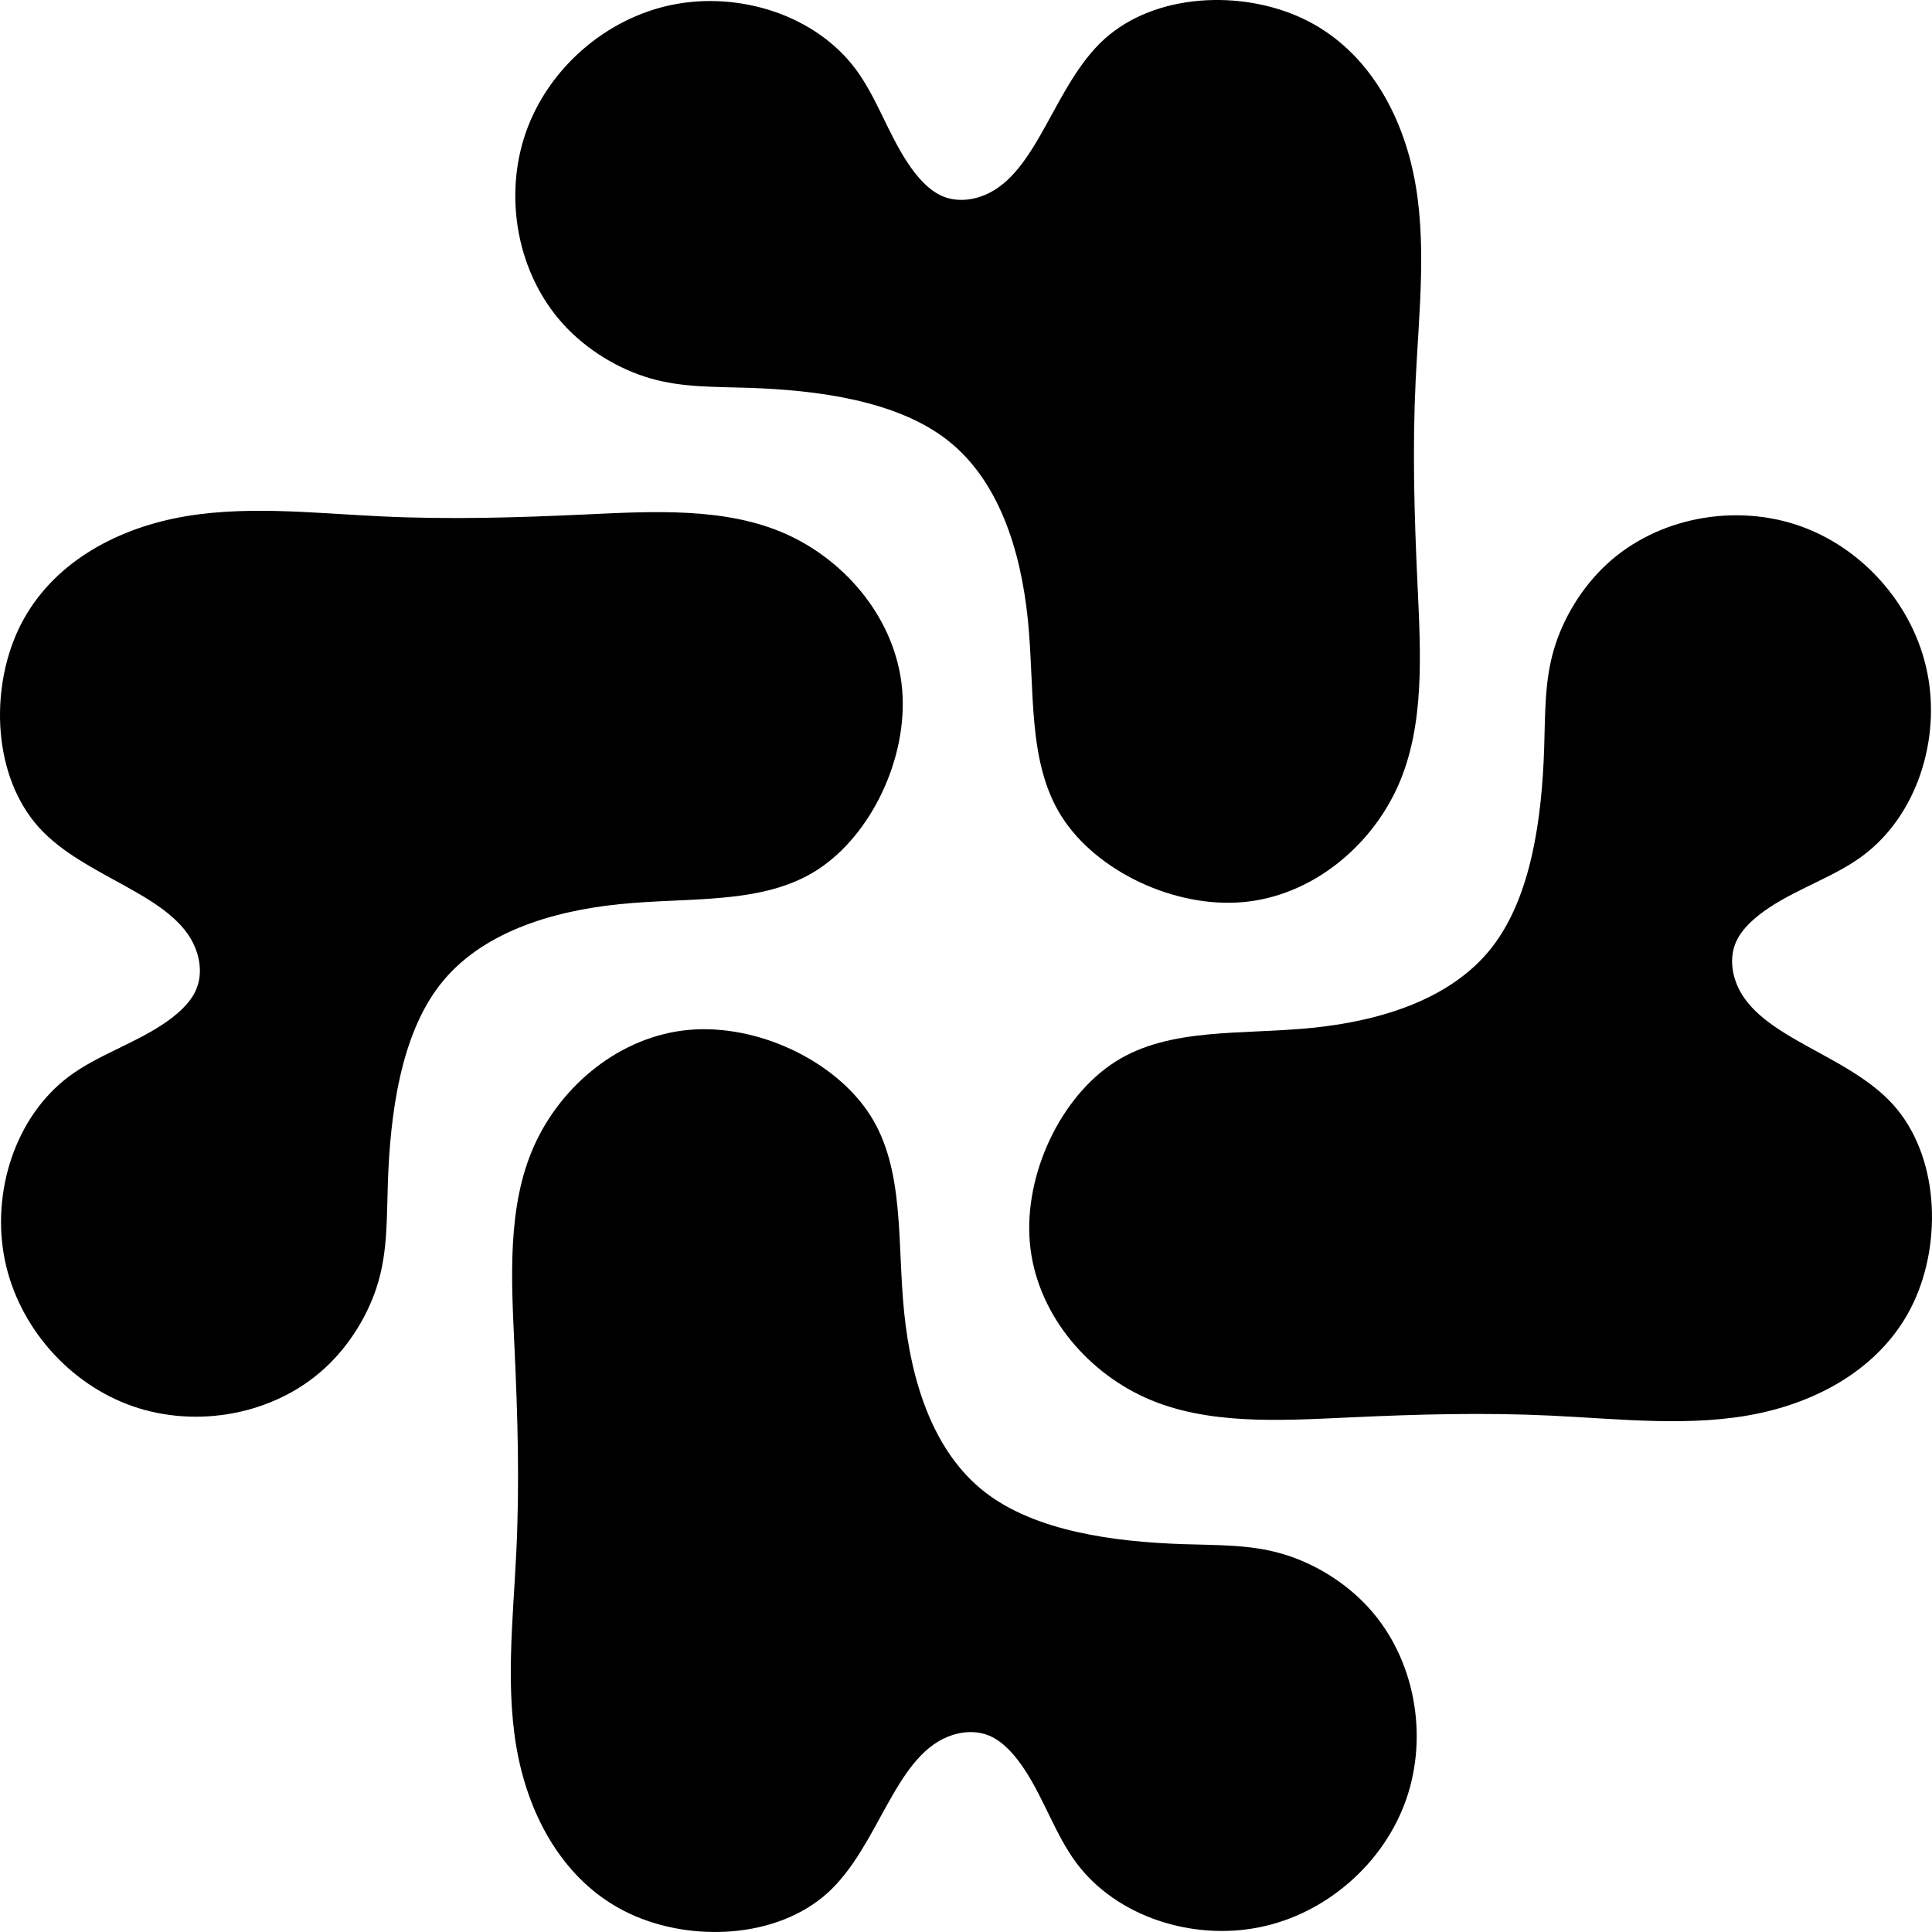
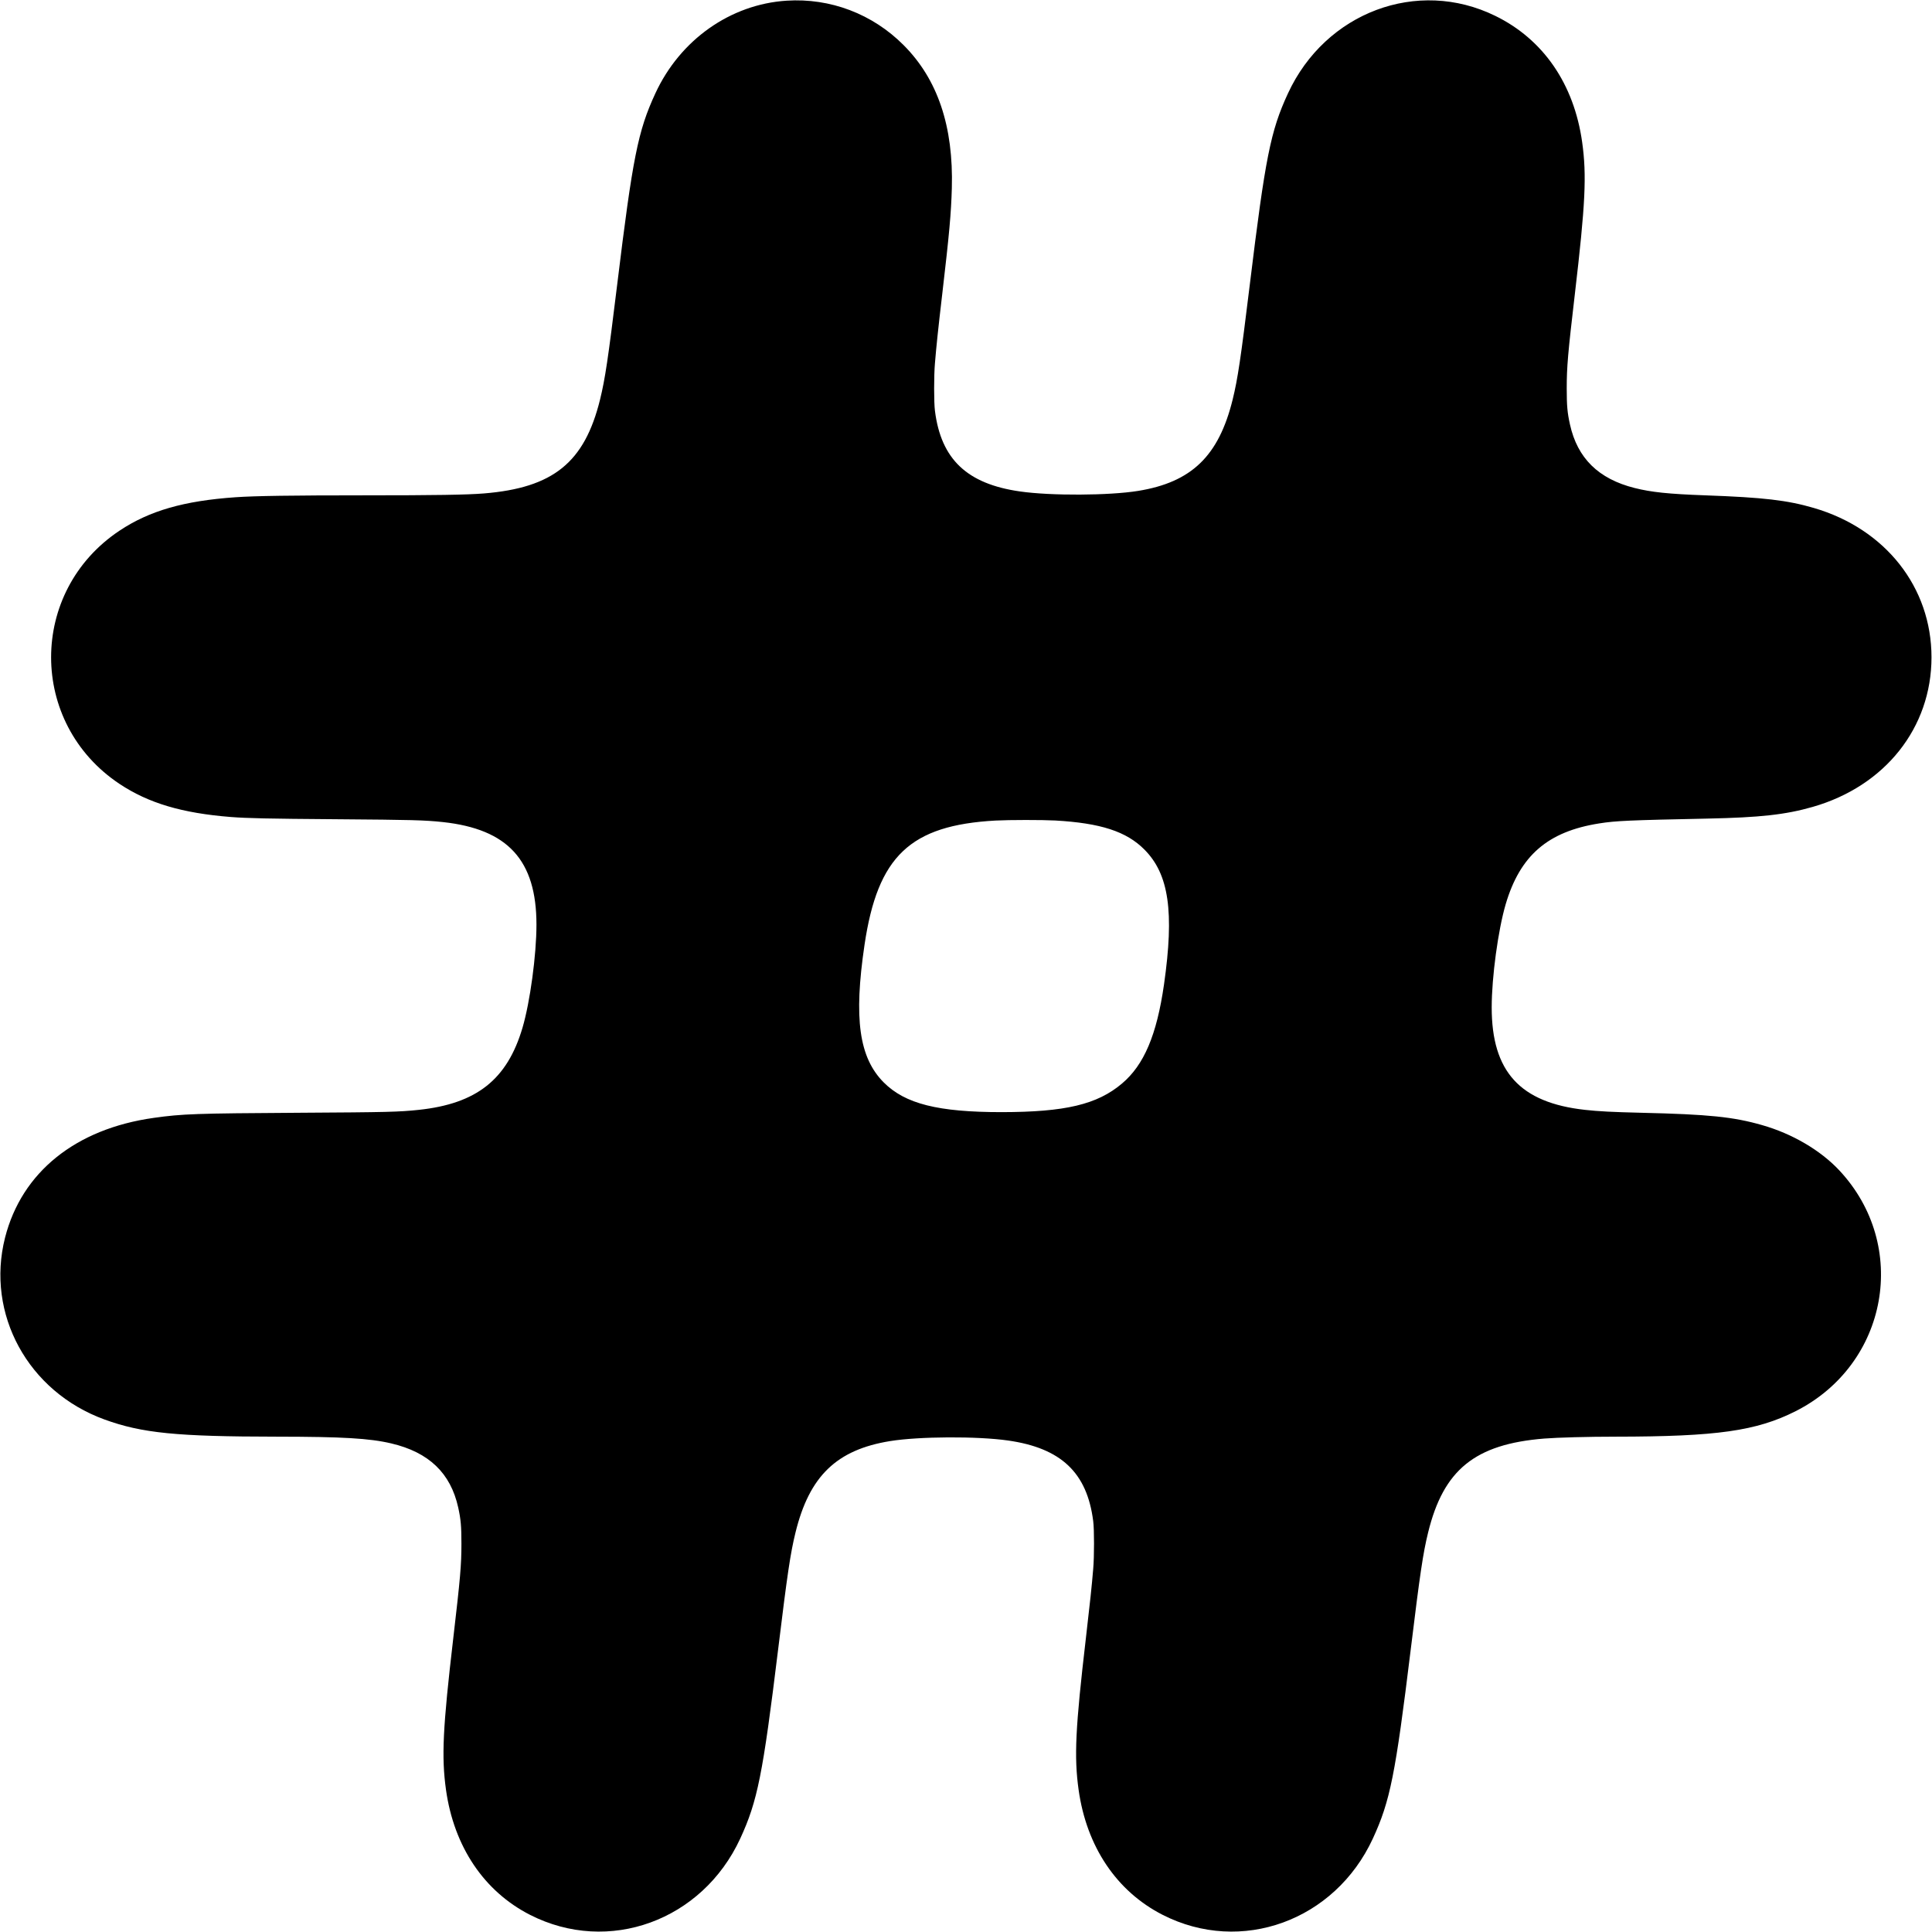
- <svg xmlns="http://www.w3.org/2000/svg" width="1046.63" height="1046.63" viewBox="180.18 181.01 1046.63 1046.63">
-   <path fill="#000" d="M 544.46,183.58 C 580.68,176.27 621.95,189.07 643.89,218.69 C 654.95,233.62 661.1,252.82 671.69,268.91 C 676.9,276.83 683.19,283.99 690.54,287.2 C 697.92,290.42 706.37,289.67 713.56,286.7 C 742.5,274.77 751.03,226.94 778.55,202.11 C 806.09,177.27 852.63,175.45 885.7,190.94 C 918.8,206.45 938.39,239.29 945.91,275.16 C 953.44,311.08 948.86,350.03 947.08,387.19 C 945.31,424.36 946.34,459.73 948.07,497.16 C 949.8,534.58 952.23,574.05 937.41,607.02 C 922.6,639.98 890.55,666.45 853.48,669.72 C 816.41,673 774.31,653.07 755.44,623.57 C 736.56,594.06 740.89,554.98 737,516.7 C 733.1,478.44 720.98,440.99 693.46,419.47 C 665.93,397.94 622.98,392.35 585.74,391.11 C 566.99,390.49 549.69,390.97 532.36,385.94 C 515.31,380.99 498.23,370.7 485.62,356.97 C 460.21,329.28 452.98,287.57 464.98,252.97 C 476.98,218.38 508.18,190.9 544.46,183.58 Z" />
-   <path fill="#000" d="M 1224.24,545.29 C 1231.55,581.51 1218.75,622.77 1189.13,644.72 C 1174.2,655.78 1154.99,661.93 1138.9,672.52 C 1130.99,677.73 1123.83,684.01 1120.62,691.37 C 1117.39,698.74 1118.15,707.2 1121.11,714.39 C 1133.05,743.33 1180.88,751.86 1205.7,779.38 C 1230.55,806.91 1232.36,853.46 1216.87,886.53 C 1201.37,919.63 1168.53,939.22 1132.66,946.74 C 1096.74,954.26 1057.79,949.69 1020.63,947.91 C 983.46,946.14 948.08,947.17 910.65,948.9 C 873.23,950.63 833.76,953.05 800.8,938.24 C 767.83,923.43 741.37,891.38 738.09,854.31 C 734.82,817.24 754.74,775.14 784.25,756.27 C 813.76,737.39 852.84,741.72 891.11,737.83 C 929.38,733.93 966.83,721.81 988.35,694.29 C 1009.88,666.75 1015.46,623.81 1016.7,586.57 C 1017.32,567.82 1016.85,550.52 1021.88,533.19 C 1026.83,516.14 1037.11,499.06 1050.85,486.45 C 1078.53,461.04 1120.24,453.81 1154.85,465.81 C 1189.43,477.8 1216.92,509.01 1224.24,545.29 Z" />
-   <path fill="#000" d="M 862.53,1225.06 C 826.31,1232.38 785.04,1219.58 763.1,1189.96 C 752.03,1175.03 745.88,1155.82 735.29,1139.73 C 730.08,1131.82 723.8,1124.66 716.45,1121.44 C 709.07,1118.22 700.62,1118.97 693.42,1121.94 C 664.48,1133.88 655.95,1181.7 628.44,1206.53 C 600.9,1231.38 554.35,1233.19 521.29,1217.7 C 488.19,1202.2 468.6,1169.36 461.08,1133.49 C 453.55,1097.57 458.13,1058.62 459.9,1021.46 C 461.68,984.29 460.65,948.91 458.92,911.48 C 457.19,874.06 454.76,834.59 469.58,801.63 C 484.39,768.66 516.44,742.2 553.5,738.92 C 590.58,735.65 632.67,755.57 651.55,785.08 C 670.43,814.58 666.1,853.67 669.99,891.94 C 673.88,930.21 686,967.66 713.53,989.18 C 741.06,1010.7 784.01,1016.29 821.25,1017.53 C 840,1018.15 857.3,1017.68 874.63,1022.71 C 891.68,1027.66 908.76,1037.94 921.36,1051.68 C 946.78,1079.36 954.01,1121.07 942.01,1155.67 C 930.01,1190.26 898.8,1217.74 862.53,1225.06 Z" />
-   <path fill="#000" d="M 182.75,863.36 C 175.44,827.14 188.24,785.87 217.86,763.92 C 232.79,752.86 251.99,746.71 268.08,736.12 C 276,730.91 283.16,724.63 286.37,717.27 C 289.59,709.9 288.84,701.45 285.87,694.25 C 273.94,665.31 226.11,656.78 201.28,629.27 C 176.44,601.73 174.63,555.18 190.11,522.12 C 205.62,489.02 238.46,469.42 274.33,461.91 C 310.25,454.38 349.2,458.96 386.36,460.73 C 423.53,462.51 458.91,461.48 496.33,459.75 C 533.75,458.02 573.22,455.59 606.19,470.4 C 639.15,485.22 665.62,517.27 668.89,554.33 C 672.17,591.41 652.24,633.5 622.74,652.38 C 593.23,671.26 554.15,666.92 515.87,670.82 C 477.61,674.71 440.16,686.83 418.64,714.36 C 397.11,741.89 391.53,784.84 390.29,822.08 C 389.66,840.82 390.14,858.12 385.11,875.45 C 380.16,892.51 369.87,909.59 356.14,922.19 C 328.45,947.61 286.74,954.84 252.14,942.84 C 217.56,930.84 190.07,899.63 182.75,863.36 Z" />
+ <svg xmlns="http://www.w3.org/2000/svg" width="763.5" height="763.5" viewBox="130.25 130.25 763.5 763.5">
+   <path fill="#000" d="M 441.10,130.52 C 418.88,131.95 399.00,146.00 389.23,167.17 C 382.35,182.02 380.28,192.52 374.15,242.75 C 370.55,272.22 369.38,280.00 367.38,288.15 C 361.25,313.02 348.88,323.02 321.50,325.25 C 314.78,325.80 302.20,326.00 274.25,326.00 C 245.80,326.00 230.93,326.22 223.38,326.75 C 202.90,328.17 189.30,332.10 177.50,339.95 C 141.43,363.95 141.43,416.05 177.50,440.05 C 188.93,447.65 202.25,451.60 221.50,453.12 C 228.05,453.62 235.95,453.80 263.25,454.00 C 293.32,454.23 297.98,454.35 305.25,455.12 C 331.00,457.90 342.25,470.23 342.25,495.67 C 342.25,507.60 339.73,526.25 336.73,536.42 C 330.68,556.88 318.62,566.42 295.75,568.85 C 288.00,569.67 283.45,569.80 248.38,570.00 C 207.48,570.25 202.38,570.42 191.00,572.02 C 160.10,576.35 138.83,593.50 132.25,619.33 C 124.58,649.52 141.33,680.20 171.50,691.20 C 186.33,696.60 200.03,697.97 239.62,698.00 C 265.60,698.02 276.32,698.65 284.88,700.67 C 299.75,704.17 308.33,712.40 311.33,726.00 C 312.35,730.62 312.60,733.40 312.60,740.25 C 312.60,748.77 312.15,753.88 309.38,777.62 C 305.23,813.12 304.68,824.50 306.50,837.55 C 309.65,860.02 321.53,877.70 339.73,886.98 C 370.73,902.77 407.75,889.33 422.78,856.83 C 429.62,842.00 431.70,831.60 437.75,782.12 C 441.43,752.00 442.60,744.12 444.62,735.88 C 450.08,713.60 460.85,703.17 482.00,699.75 C 493.45,697.90 516.40,697.77 528.62,699.52 C 549.58,702.50 559.85,712.22 562.27,731.38 C 562.70,734.58 562.70,745.45 562.27,750.25 C 561.73,756.85 561.00,763.72 559.38,777.62 C 555.23,813.12 554.68,824.50 556.50,837.55 C 559.65,860.02 571.52,877.70 589.73,886.98 C 620.73,902.77 657.75,889.33 672.78,856.83 C 679.62,842.00 681.70,831.60 687.75,782.12 C 691.43,752.00 692.60,744.12 694.62,735.88 C 700.70,711.05 713.15,700.95 740.50,698.75 C 745.75,698.33 757.85,698.00 768.75,698.00 C 808.73,697.97 824.38,695.75 839.88,687.92 C 876.48,669.40 884.95,622.40 857.03,592.67 C 849.62,584.80 838.53,578.27 826.62,574.88 C 815.28,571.62 805.55,570.62 778.88,570.00 C 767.38,569.72 761.98,569.45 756.62,568.85 C 730.95,566.02 719.75,553.75 719.75,528.38 C 719.75,516.38 722.28,497.80 725.28,487.57 C 730.98,468.30 741.93,458.85 762.25,455.65 C 768.83,454.60 774.35,454.38 804.88,453.75 C 825.78,453.32 835.90,452.20 846.62,449.12 C 875.23,440.92 893.55,417.82 893.55,390.00 C 893.55,362.35 875.38,339.27 847.08,331.00 C 836.58,327.92 827.10,326.82 804.12,326.00 C 789.60,325.47 782.85,324.77 776.23,323.10 C 761.95,319.52 753.62,311.32 750.68,298.00 C 749.65,293.38 749.40,290.60 749.40,283.75 C 749.40,275.22 749.85,270.05 752.62,246.38 C 756.78,210.90 757.33,199.52 755.50,186.45 C 752.28,163.42 740.12,145.77 721.12,136.50 C 690.40,121.47 654.05,135.10 639.23,167.17 C 632.35,182.02 630.28,192.52 624.15,242.75 C 620.55,272.22 619.38,280.00 617.38,288.15 C 611.88,310.47 601.15,320.82 580.00,324.25 C 568.55,326.10 545.60,326.22 533.38,324.47 C 512.43,321.50 502.15,311.77 499.73,292.62 C 499.30,289.42 499.30,278.55 499.73,273.75 C 500.28,267.07 501.00,260.22 502.62,246.38 C 505.40,222.62 506.12,214.62 506.40,204.62 C 507.08,180.20 500.83,161.62 487.38,148.12 C 475.08,135.75 458.38,129.40 441.10,130.52 Z M 547.25,454.50 C 565.20,455.52 575.40,458.82 582.50,465.98 C 592.20,475.70 594.35,490.57 590.25,519.30 C 587.38,539.27 582.35,551.12 573.62,558.47 C 563.83,566.75 551.20,569.72 526.12,569.75 C 500.93,569.75 487.93,566.47 479.50,558.02 C 469.73,548.22 467.58,532.83 471.90,503.62 C 477.10,468.55 489.95,456.38 523.68,454.52 C 529.08,454.23 542.20,454.23 547.25,454.50 Z" />
</svg>
